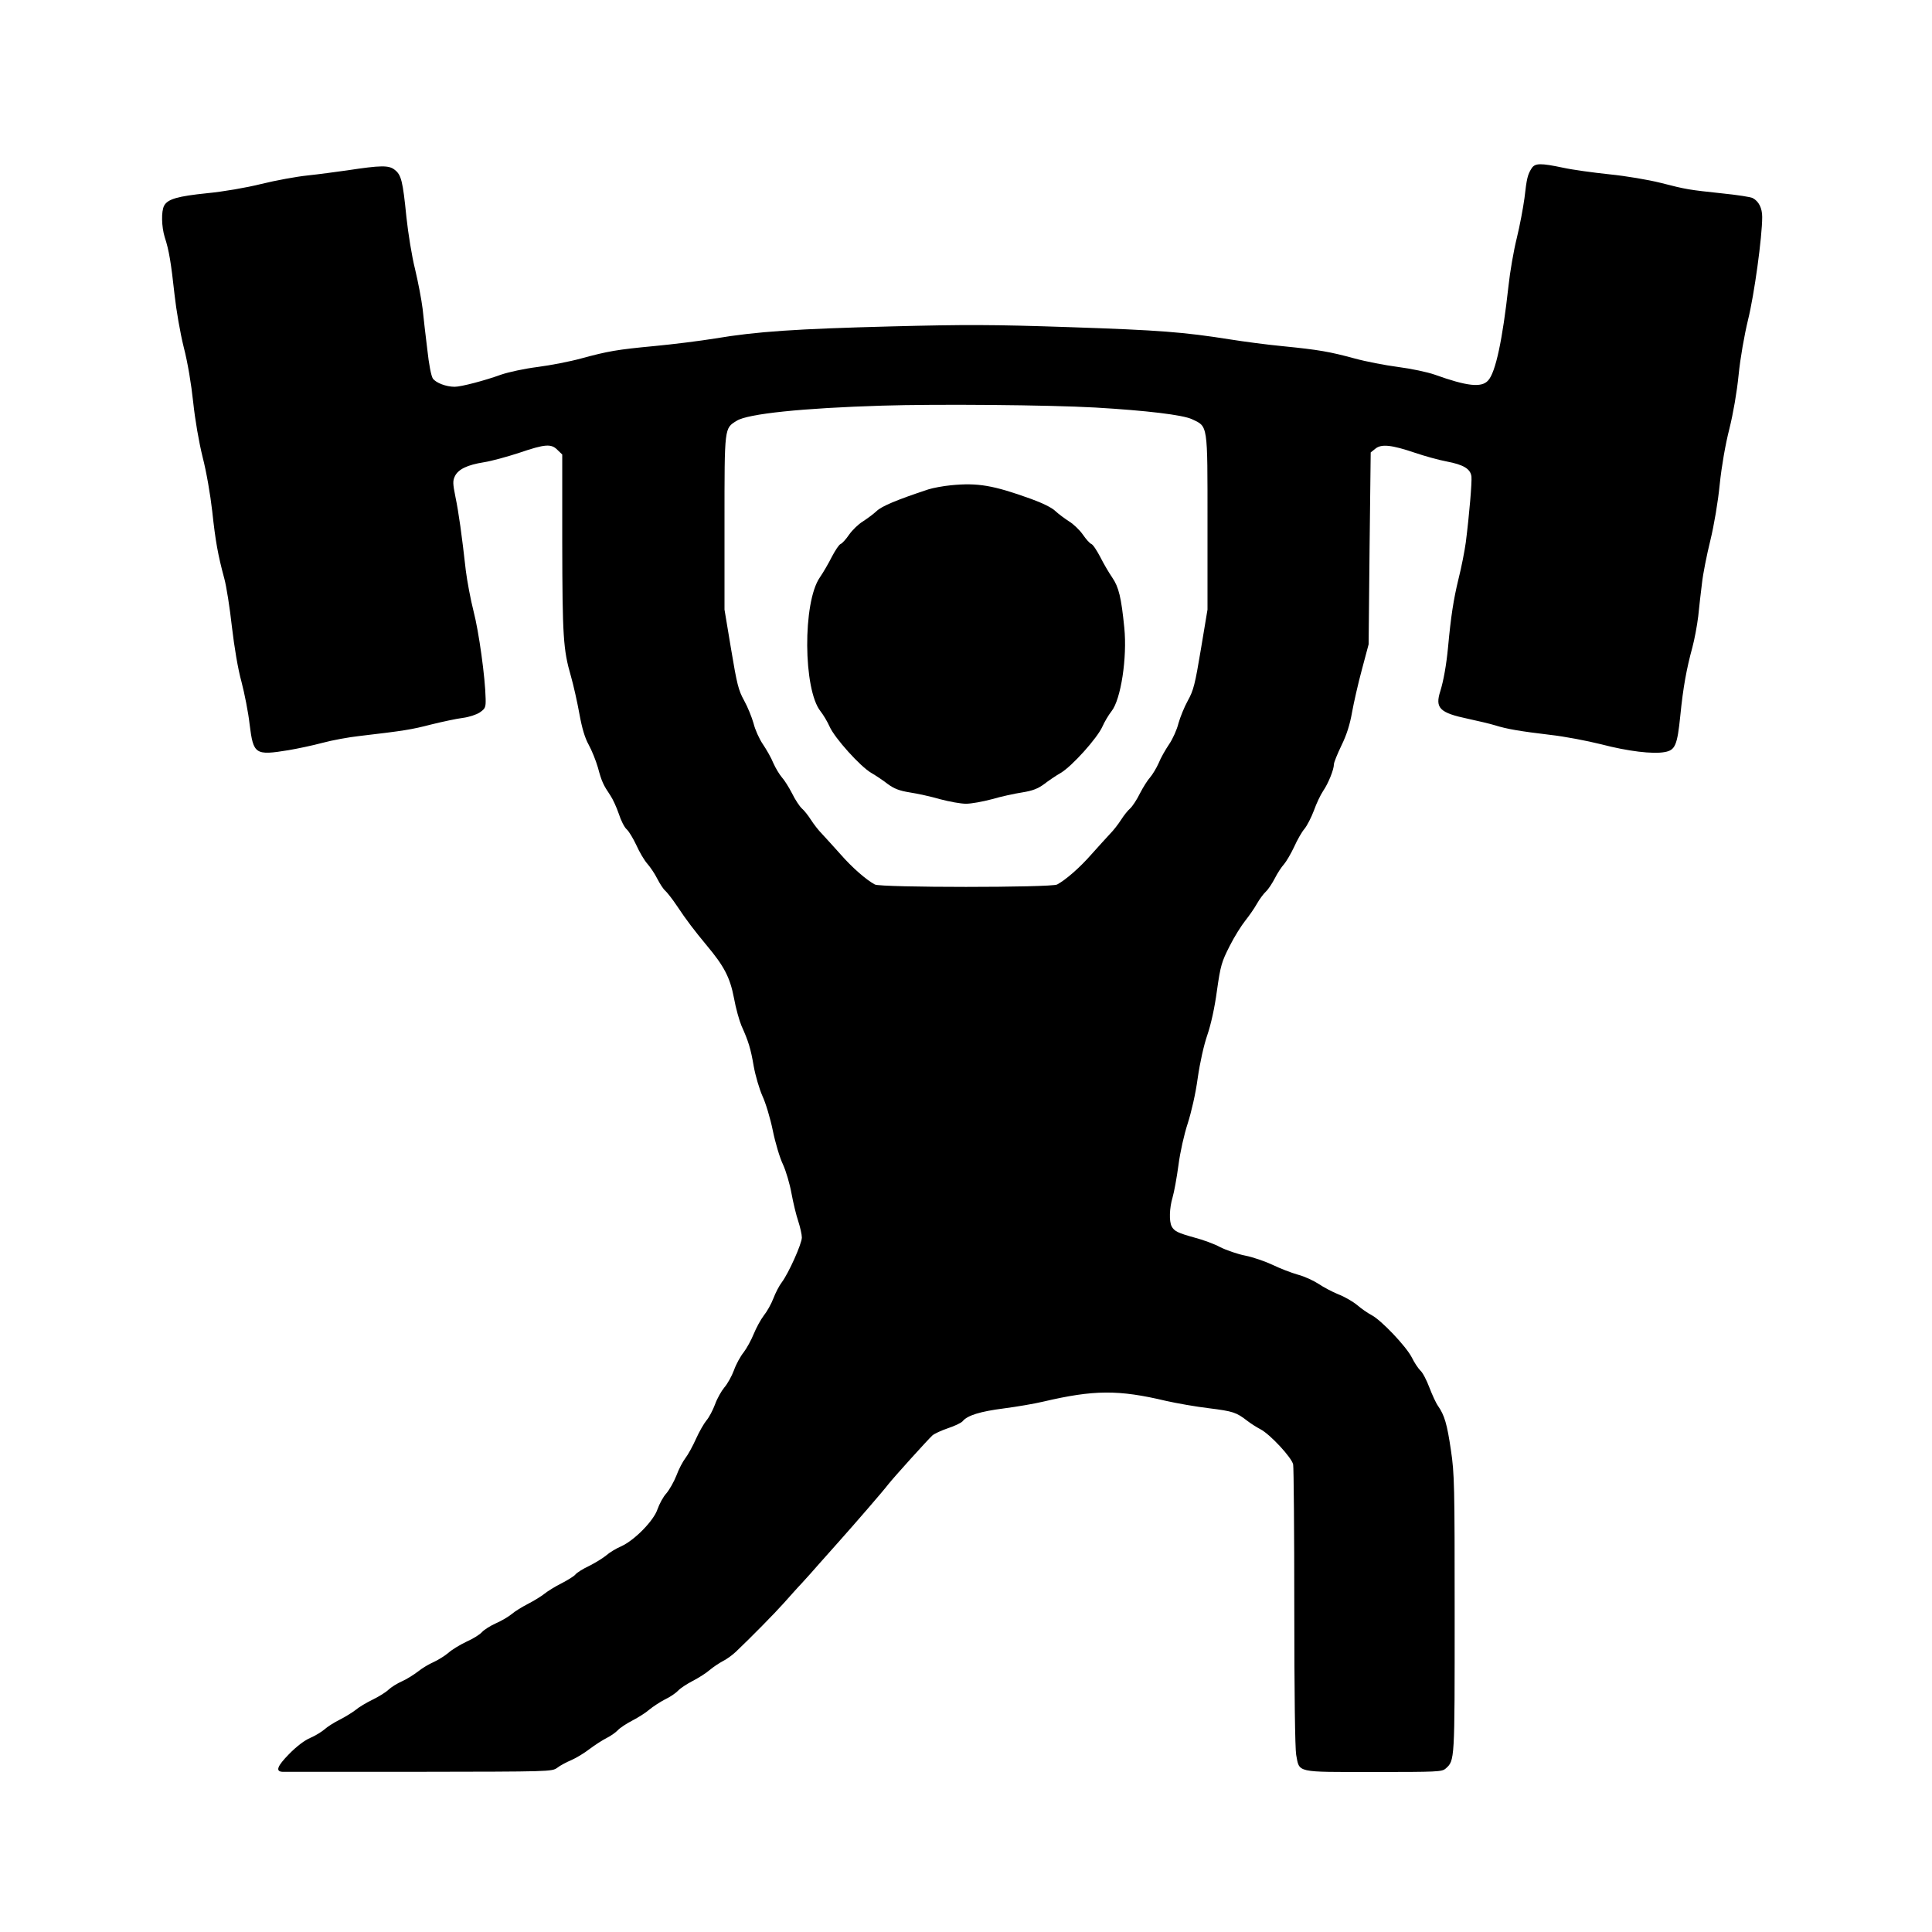
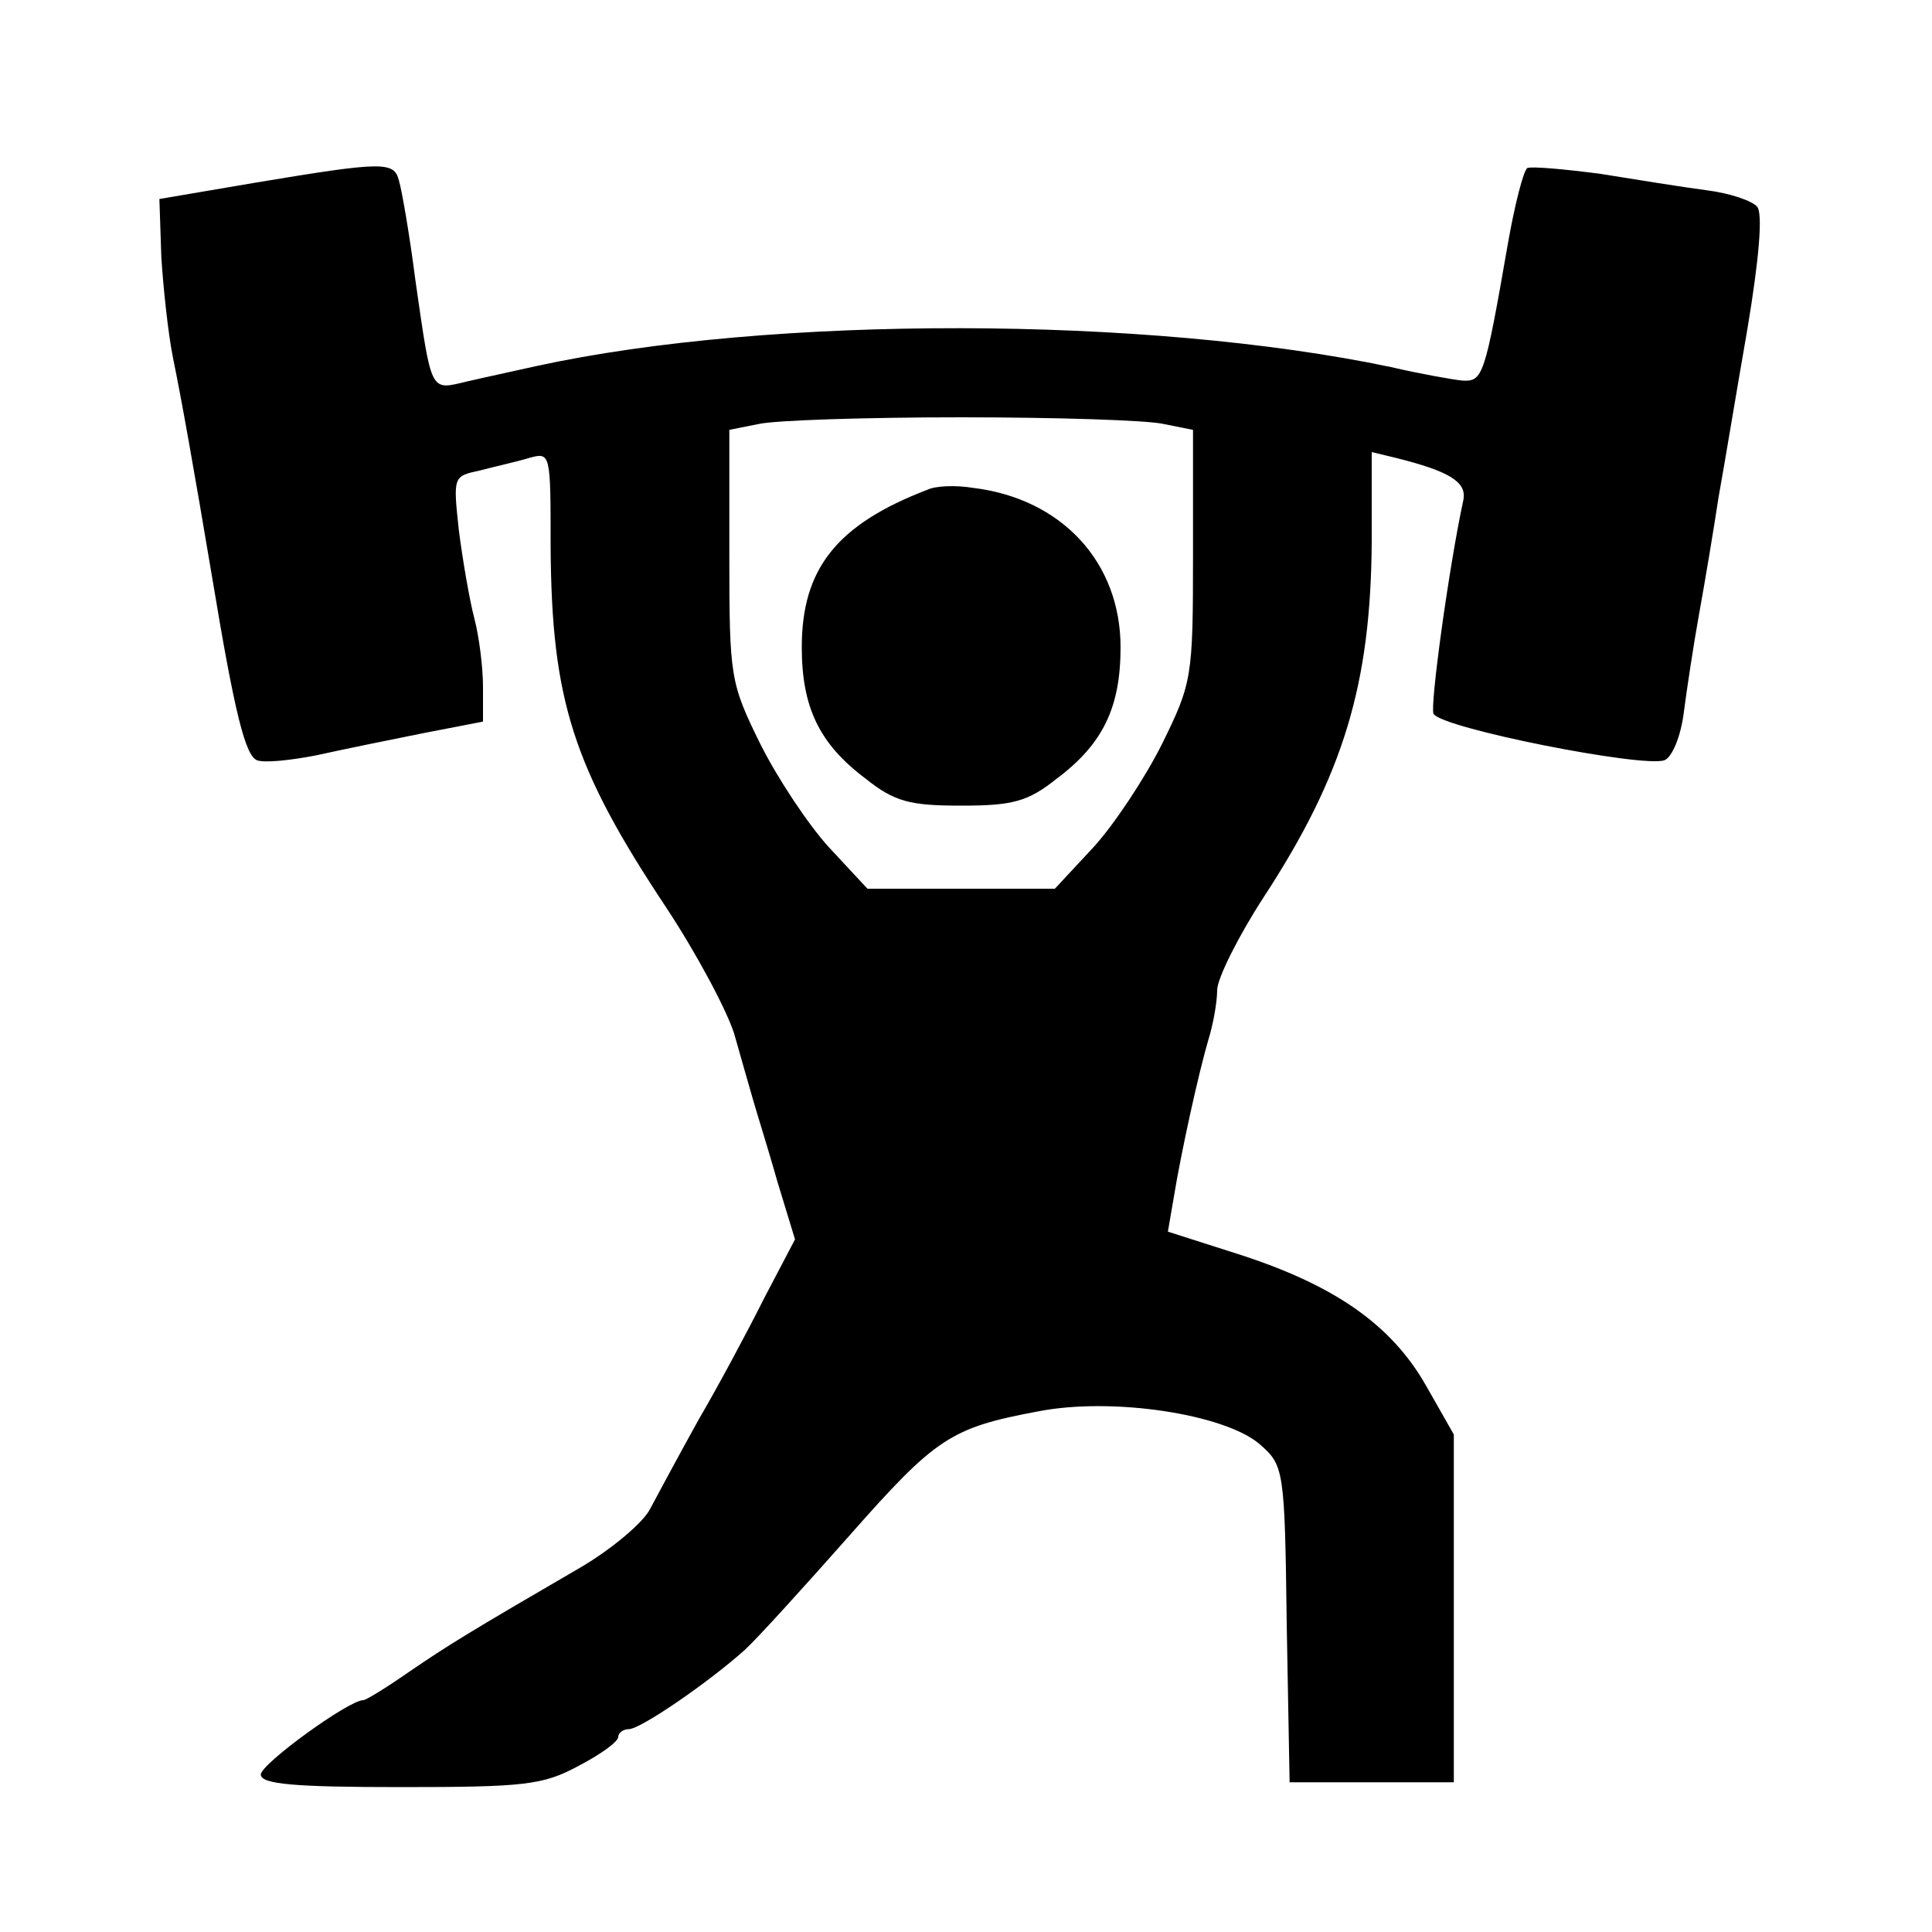
- <svg xmlns="http://www.w3.org/2000/svg" version="1.0" width="1024pt" height="1024pt" viewBox="0 0 1024 1024" preserveAspectRatio="xMidYMid meet">
-   <g transform="translate(0,1024) scale(0.1,-0.1)" fill="#000000" stroke="none">
-     <path d="M8118 9348 c-21 -33 -26 -52 -38 -158 -7 -52 -25 -148 -41 -213 -16 -64 -36 -179 -44 -255 -31 -281 -68 -457 -108 -499 -35 -39 -112 -30 -282 31 -40 14 -125 32 -195 41 -69 9 -172 29 -230 45 -133 36 -189 46 -380 65 -85 8 -211 25 -280 36 -247 39 -372 49 -850 65 -414 14 -552 14 -945 4 -504 -13 -715 -27 -935 -64 -80 -13 -224 -31 -320 -40 -201 -19 -246 -27 -390 -66 -58 -16 -161 -36 -230 -45 -71 -9 -154 -27 -195 -41 -85 -31 -211 -64 -245 -64 -46 0 -100 21 -116 44 -9 14 -21 77 -29 152 -9 71 -20 169 -25 217 -6 49 -24 143 -40 210 -17 67 -37 192 -46 277 -19 190 -27 223 -62 250 -31 25 -74 24 -252 -3 -58 -8 -152 -21 -210 -27 -58 -6 -168 -26 -245 -45 -80 -20 -203 -41 -287 -49 -156 -16 -209 -31 -228 -66 -16 -30 -14 -111 3 -167 23 -69 34 -139 52 -304 9 -82 30 -204 49 -280 21 -81 40 -196 50 -291 10 -94 30 -210 50 -291 20 -77 41 -199 51 -288 17 -158 30 -230 64 -356 11 -40 29 -154 40 -254 13 -110 32 -225 51 -293 16 -61 36 -162 43 -225 20 -160 29 -166 207 -137 47 8 128 25 180 39 52 14 140 30 195 36 239 28 276 34 380 61 61 15 136 31 168 35 32 4 72 17 90 29 29 20 32 27 31 72 -2 112 -36 357 -64 464 -16 63 -34 160 -41 215 -21 188 -38 310 -55 391 -14 70 -15 85 -3 110 18 37 66 60 154 74 39 6 123 29 187 50 138 47 170 49 203 15 l25 -24 0 -468 c1 -496 5 -566 46 -707 14 -49 34 -139 45 -200 14 -77 29 -127 49 -163 16 -29 38 -83 49 -121 20 -75 29 -93 66 -148 13 -19 33 -63 45 -98 11 -35 30 -72 42 -82 12 -11 34 -48 51 -84 16 -36 42 -80 58 -98 16 -18 40 -54 53 -80 14 -27 32 -55 42 -63 9 -8 37 -43 61 -79 51 -77 95 -134 158 -210 93 -111 124 -170 145 -279 10 -56 29 -122 40 -148 37 -82 49 -121 65 -215 9 -50 30 -121 46 -157 17 -36 42 -119 55 -183 13 -64 37 -145 54 -180 16 -35 36 -103 45 -153 9 -49 25 -116 36 -148 10 -31 19 -70 19 -86 0 -33 -70 -189 -106 -237 -14 -18 -34 -57 -45 -86 -11 -29 -34 -70 -51 -91 -16 -21 -40 -65 -53 -97 -13 -32 -37 -76 -53 -97 -17 -21 -41 -64 -52 -96 -12 -32 -35 -73 -51 -91 -15 -18 -38 -58 -49 -89 -12 -32 -32 -70 -46 -86 -13 -16 -38 -59 -55 -97 -17 -38 -42 -84 -56 -102 -14 -18 -36 -60 -48 -93 -13 -33 -37 -75 -53 -94 -17 -18 -37 -56 -47 -84 -20 -61 -122 -165 -193 -197 -26 -11 -62 -33 -79 -48 -18 -15 -59 -40 -91 -56 -32 -15 -64 -35 -72 -45 -7 -9 -41 -30 -74 -47 -34 -17 -74 -42 -90 -55 -16 -13 -55 -37 -86 -53 -31 -16 -71 -40 -88 -55 -17 -14 -54 -36 -84 -49 -29 -13 -62 -34 -73 -46 -11 -13 -48 -36 -82 -51 -34 -16 -77 -42 -96 -59 -19 -16 -54 -38 -78 -49 -24 -10 -62 -33 -83 -50 -22 -17 -60 -41 -85 -52 -25 -11 -57 -31 -71 -44 -14 -14 -53 -38 -86 -54 -33 -16 -73 -40 -89 -54 -17 -13 -55 -37 -85 -52 -30 -15 -66 -38 -80 -51 -14 -12 -47 -33 -75 -45 -31 -13 -74 -46 -113 -86 -63 -64 -73 -92 -35 -94 10 0 335 0 723 0 693 1 705 1 733 21 15 12 49 30 75 41 26 11 70 38 97 59 28 21 68 47 90 58 22 11 49 30 60 42 11 12 46 35 77 51 31 16 72 42 90 58 18 15 56 40 83 54 28 13 59 35 70 47 11 12 46 35 77 51 31 16 72 42 90 58 18 15 49 36 68 46 19 9 51 32 70 50 79 75 208 206 255 259 28 31 70 79 95 105 25 27 66 73 92 103 26 29 73 82 105 118 83 93 234 267 262 304 31 39 208 235 233 258 10 9 47 26 82 38 36 12 70 28 78 37 25 31 93 52 218 68 69 9 163 25 209 36 269 63 399 64 651 4 58 -13 160 -31 228 -39 128 -16 145 -22 202 -66 19 -15 51 -35 70 -45 51 -26 167 -151 174 -187 3 -17 6 -358 6 -758 0 -453 4 -748 10 -781 18 -96 -5 -91 409 -91 340 0 363 1 383 18 49 44 48 35 48 818 0 682 -1 745 -20 871 -20 137 -34 184 -68 233 -11 15 -31 59 -46 98 -15 40 -36 80 -48 90 -11 11 -32 42 -45 69 -30 59 -163 199 -214 225 -19 10 -54 34 -76 53 -23 19 -68 45 -100 57 -32 13 -79 38 -104 55 -26 17 -75 40 -110 49 -35 10 -95 33 -134 52 -38 18 -104 41 -145 49 -41 8 -101 29 -133 45 -31 17 -92 39 -134 50 -90 25 -109 34 -123 60 -14 27 -12 97 5 154 8 27 22 103 31 170 9 70 30 163 49 221 19 59 42 158 53 240 12 84 33 177 51 229 19 55 39 145 51 235 19 134 25 153 67 236 25 50 63 110 83 135 20 25 48 65 62 90 14 25 36 54 48 65 12 11 33 43 47 70 14 28 36 61 49 75 12 14 36 55 53 91 16 36 41 80 55 96 14 17 36 60 50 97 13 37 35 83 49 104 27 39 57 113 57 141 0 10 18 54 40 100 28 57 45 112 56 175 9 50 32 152 52 226 l36 135 5 508 6 509 25 20 c32 26 86 20 210 -22 50 -17 125 -38 168 -46 89 -17 126 -39 131 -80 3 -29 -11 -199 -30 -349 -6 -44 -23 -132 -39 -195 -26 -107 -40 -197 -55 -360 -9 -95 -24 -178 -41 -233 -29 -90 -4 -115 148 -147 51 -11 115 -26 141 -34 63 -20 135 -32 294 -51 73 -8 194 -31 270 -50 142 -37 273 -53 337 -41 55 10 66 36 82 193 15 151 33 248 64 362 11 41 25 115 31 165 5 50 14 129 20 176 5 47 25 148 44 225 20 82 41 206 50 299 10 96 30 211 51 293 20 80 40 195 49 286 9 90 30 209 50 292 33 133 75 439 75 545 0 47 -18 83 -50 100 -10 6 -83 17 -162 25 -177 19 -187 20 -327 56 -64 16 -181 36 -270 45 -86 9 -196 24 -246 35 -119 25 -149 25 -167 -3z m-2313 -1268 c273 -16 464 -39 513 -62 85 -40 82 -21 82 -546 l0 -463 -35 -210 c-31 -186 -39 -218 -69 -272 -19 -34 -41 -89 -50 -121 -8 -33 -30 -82 -49 -110 -19 -28 -45 -73 -56 -101 -12 -27 -33 -61 -45 -75 -13 -14 -37 -52 -54 -85 -16 -33 -40 -69 -52 -80 -13 -11 -34 -38 -48 -60 -14 -22 -40 -56 -59 -75 -18 -19 -62 -68 -98 -108 -62 -71 -137 -136 -182 -160 -31 -17 -935 -17 -966 0 -45 24 -120 89 -182 160 -36 40 -80 89 -98 108 -19 19 -45 53 -59 75 -14 22 -35 49 -48 60 -12 11 -36 47 -52 80 -17 33 -41 71 -54 85 -12 14 -33 48 -45 75 -11 28 -37 73 -56 101 -19 28 -41 77 -49 110 -9 32 -31 87 -50 121 -30 54 -38 86 -69 272 l-35 210 0 461 c0 511 -1 499 65 540 59 37 348 67 770 80 288 9 881 4 1130 -10z" />
-     <path d="M5040 7668 c-41 -4 -95 -14 -120 -22 -169 -56 -247 -89 -274 -115 -17 -16 -50 -40 -73 -55 -23 -14 -55 -45 -72 -69 -17 -25 -37 -47 -45 -50 -9 -3 -29 -34 -47 -68 -17 -34 -46 -84 -64 -110 -91 -132 -88 -594 4 -709 15 -19 37 -56 48 -81 27 -61 161 -210 220 -245 26 -15 66 -42 89 -60 33 -24 60 -35 116 -44 40 -6 113 -22 161 -36 48 -13 110 -24 137 -24 27 0 89 11 137 24 48 14 121 30 161 36 56 9 83 20 116 44 23 18 63 45 89 60 59 35 193 184 220 245 11 25 33 62 48 81 50 62 84 285 68 443 -16 160 -29 215 -64 266 -18 26 -47 76 -64 110 -18 34 -38 65 -47 68 -8 3 -28 25 -45 50 -17 24 -49 55 -72 69 -23 15 -56 39 -73 55 -18 18 -69 43 -130 65 -200 72 -281 86 -424 72z" />
+ <svg xmlns="http://www.w3.org/2000/svg" version="1.0" width="200pt" height="200pt" viewBox="0 0 200 200" preserveAspectRatio="xMidYMid meet">
+   <g transform="translate(0,200) scale(0.1,-0.1)" fill="#000000" stroke="none">
+     <path d="M265 1811 l-100 -17 2 -60 c2 -32 7 -79 12 -104 9 -44 21 -111 41 -230 23 -139 34 -182 46 -187 8 -3 35 0 61 5 27 6 76 16 111 23 l62 12 0 36 c0 20 -4 52 -9 71 -5 19 -12 60 -16 91 -6 56 -6 56 22 62 15 4 38 9 51 13 22 6 22 5 22 -92 1 -159 23 -228 120 -374 31 -47 62 -105 70 -130 7 -25 16 -56 20 -70 4 -14 16 -52 25 -84 l18 -59 -32 -61 c-17 -34 -47 -90 -68 -126 -20 -36 -42 -77 -50 -92 -7 -14 -39 -41 -71 -60 -117 -68 -138 -81 -179 -109 -23 -16 -44 -29 -47 -29 -15 0 -106 -66 -106 -77 0 -10 35 -13 144 -13 129 0 148 2 185 22 23 12 41 25 41 30 0 4 5 8 11 8 12 0 82 48 120 82 14 13 62 66 108 118 90 102 105 112 196 129 77 15 193 -3 229 -34 25 -22 26 -25 28 -186 l3 -164 85 0 85 0 0 180 0 180 -29 51 c-36 63 -95 104 -195 136 l-72 23 6 35 c8 49 26 130 36 164 5 16 9 39 9 51 0 12 22 56 48 96 83 127 111 221 112 368 l0 93 25 -6 c56 -14 73 -25 70 -43 -15 -69 -35 -215 -31 -222 9 -15 217 -56 239 -48 8 3 17 25 20 49 3 23 10 70 16 103 6 33 15 87 20 120 6 33 19 112 30 175 12 72 16 119 10 126 -5 6 -28 14 -52 17 -23 3 -73 11 -110 17 -38 5 -72 8 -76 6 -4 -3 -13 -38 -20 -78 -24 -138 -26 -143 -47 -142 -10 1 -44 7 -74 14 -252 53 -642 54 -885 1 -22 -5 -55 -12 -72 -16 -38 -9 -36 -13 -53 105 -6 47 -14 93 -17 103 -5 20 -16 20 -148 -2z m940 -250 l30 -6 0 -130 c0 -126 -1 -132 -32 -195 -18 -36 -50 -84 -71 -107 l-40 -43 -97 0 -97 0 -40 43 c-21 23 -53 71 -71 107 -31 63 -32 69 -32 195 l0 130 30 6 c17 4 111 7 210 7 99 0 194 -3 210 -7z" />
+     <path d="M960 1493 c-94 -36 -130 -82 -130 -163 0 -62 18 -100 66 -136 30 -24 46 -28 99 -28 53 0 69 4 99 28 48 36 66 74 66 136 0 88 -61 154 -153 165 -18 3 -39 2 -47 -2z" />
  </g>
</svg>
